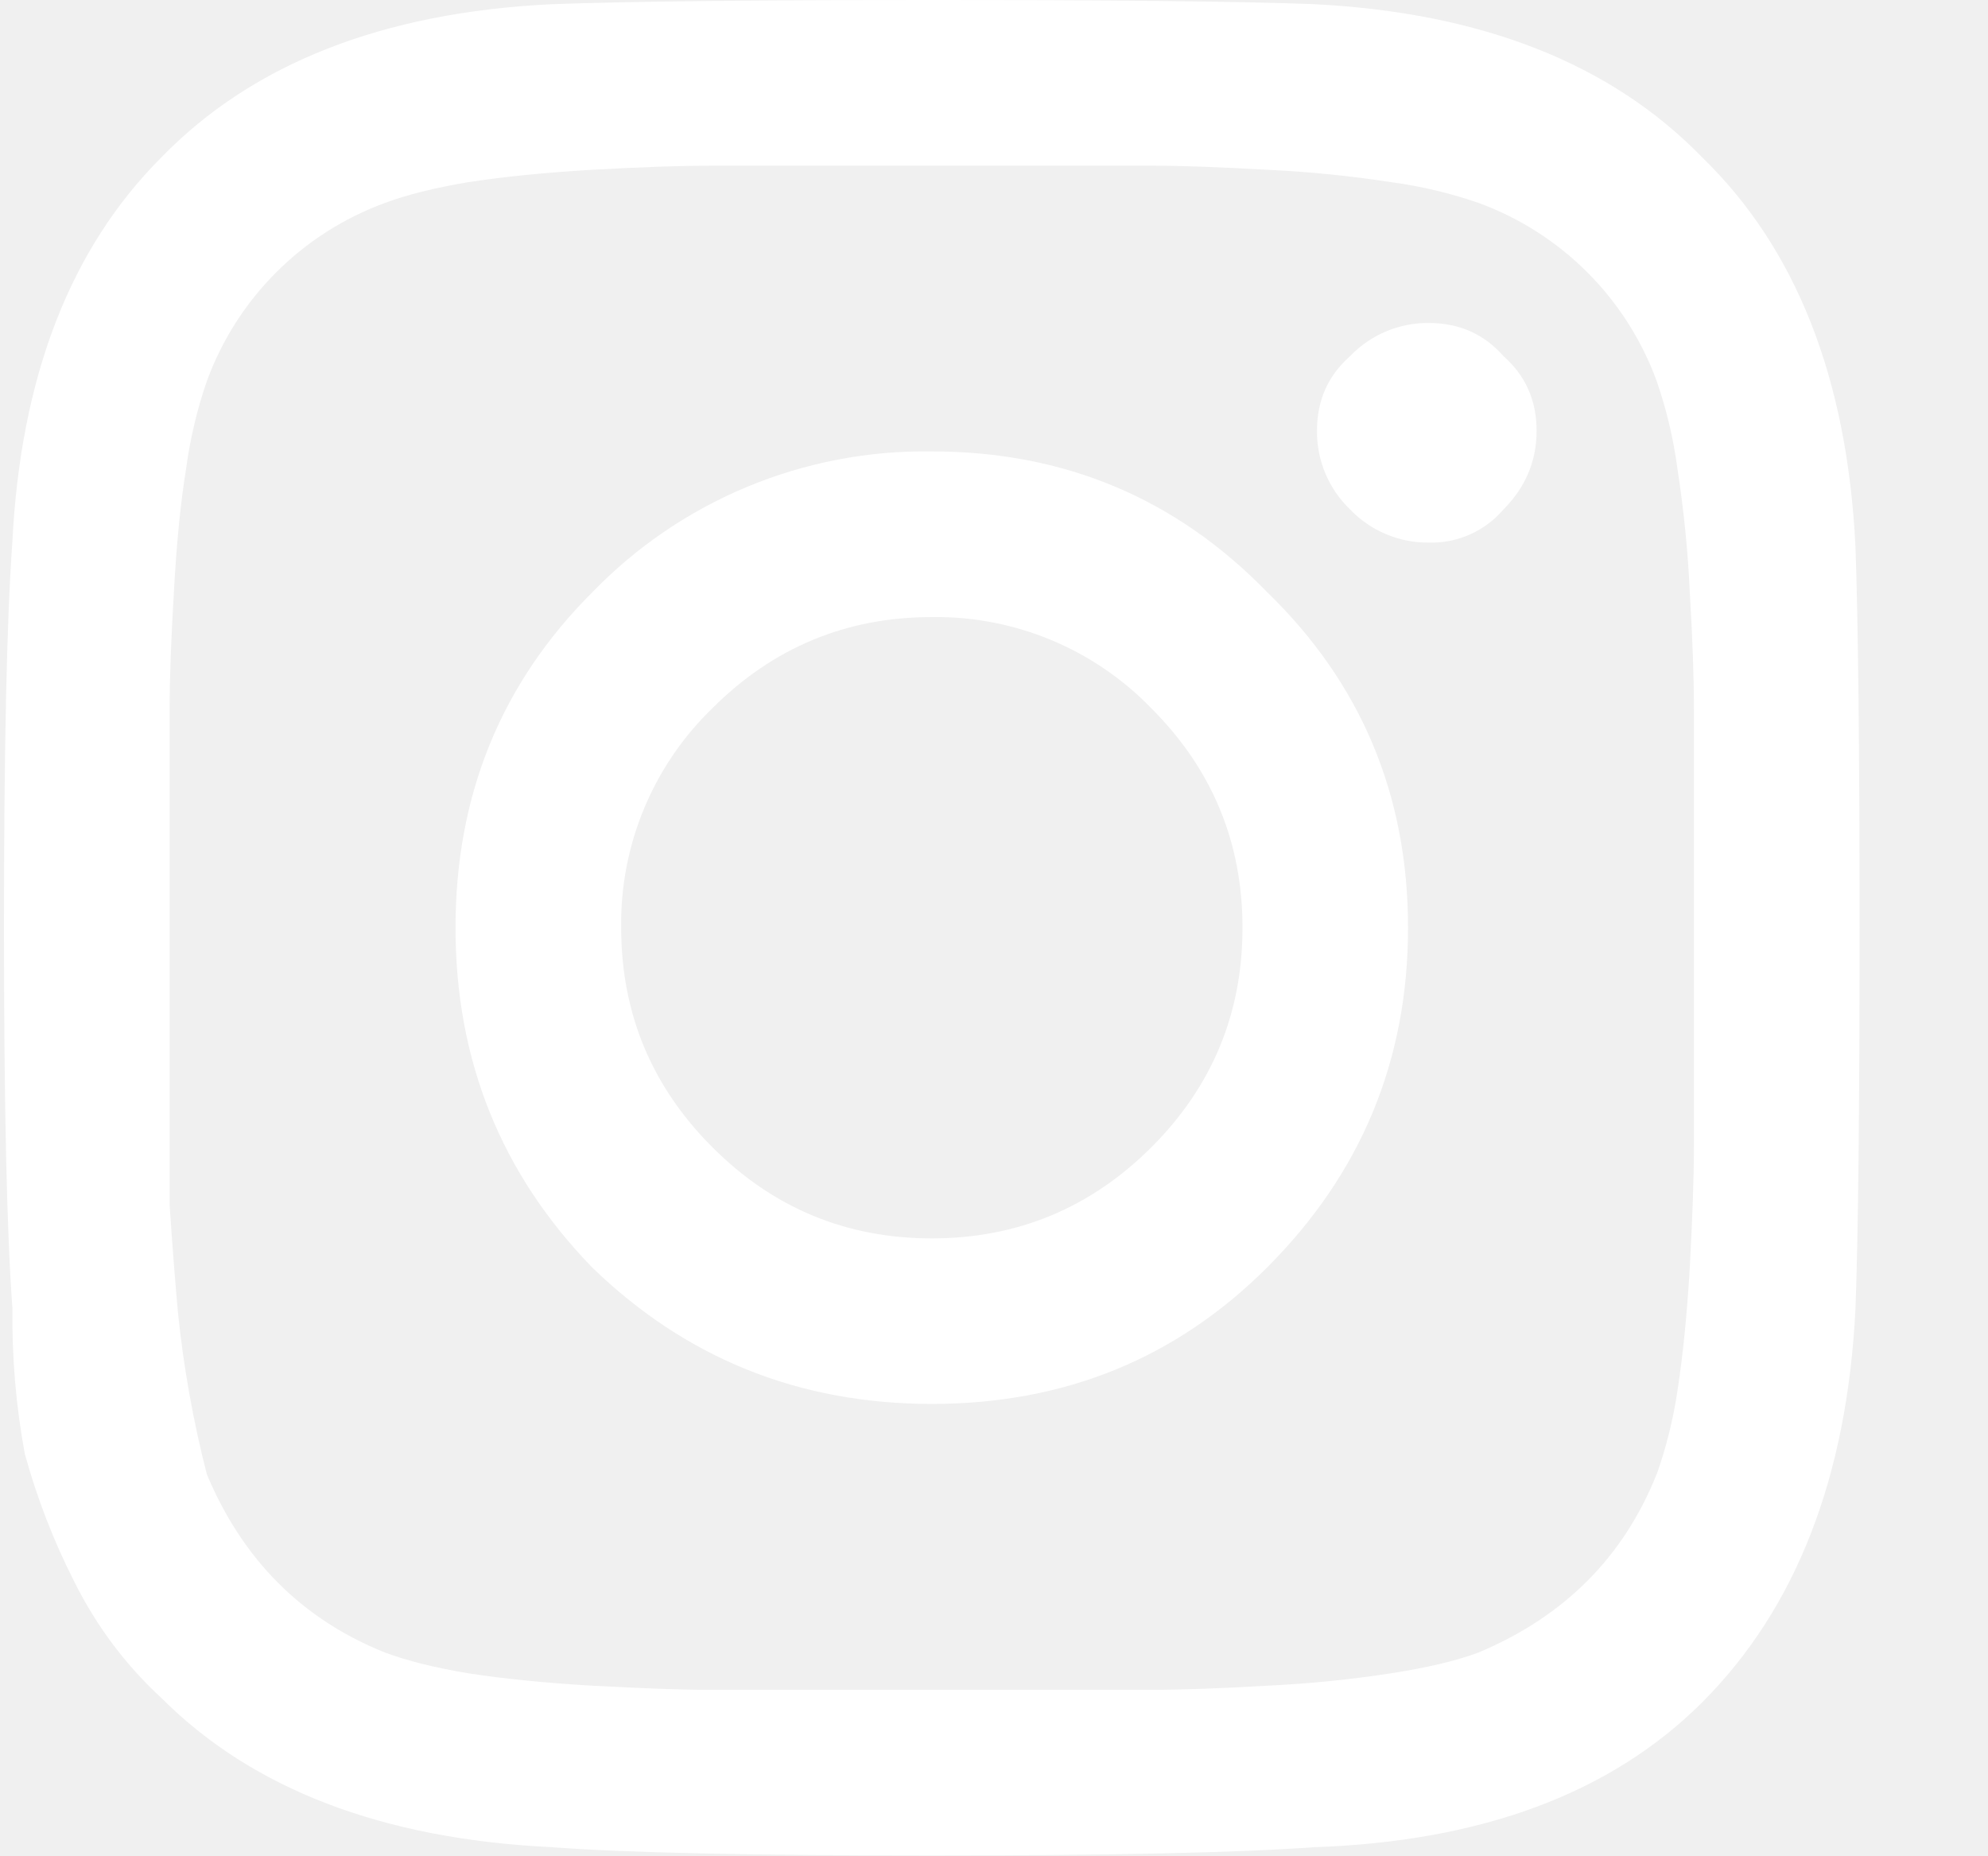
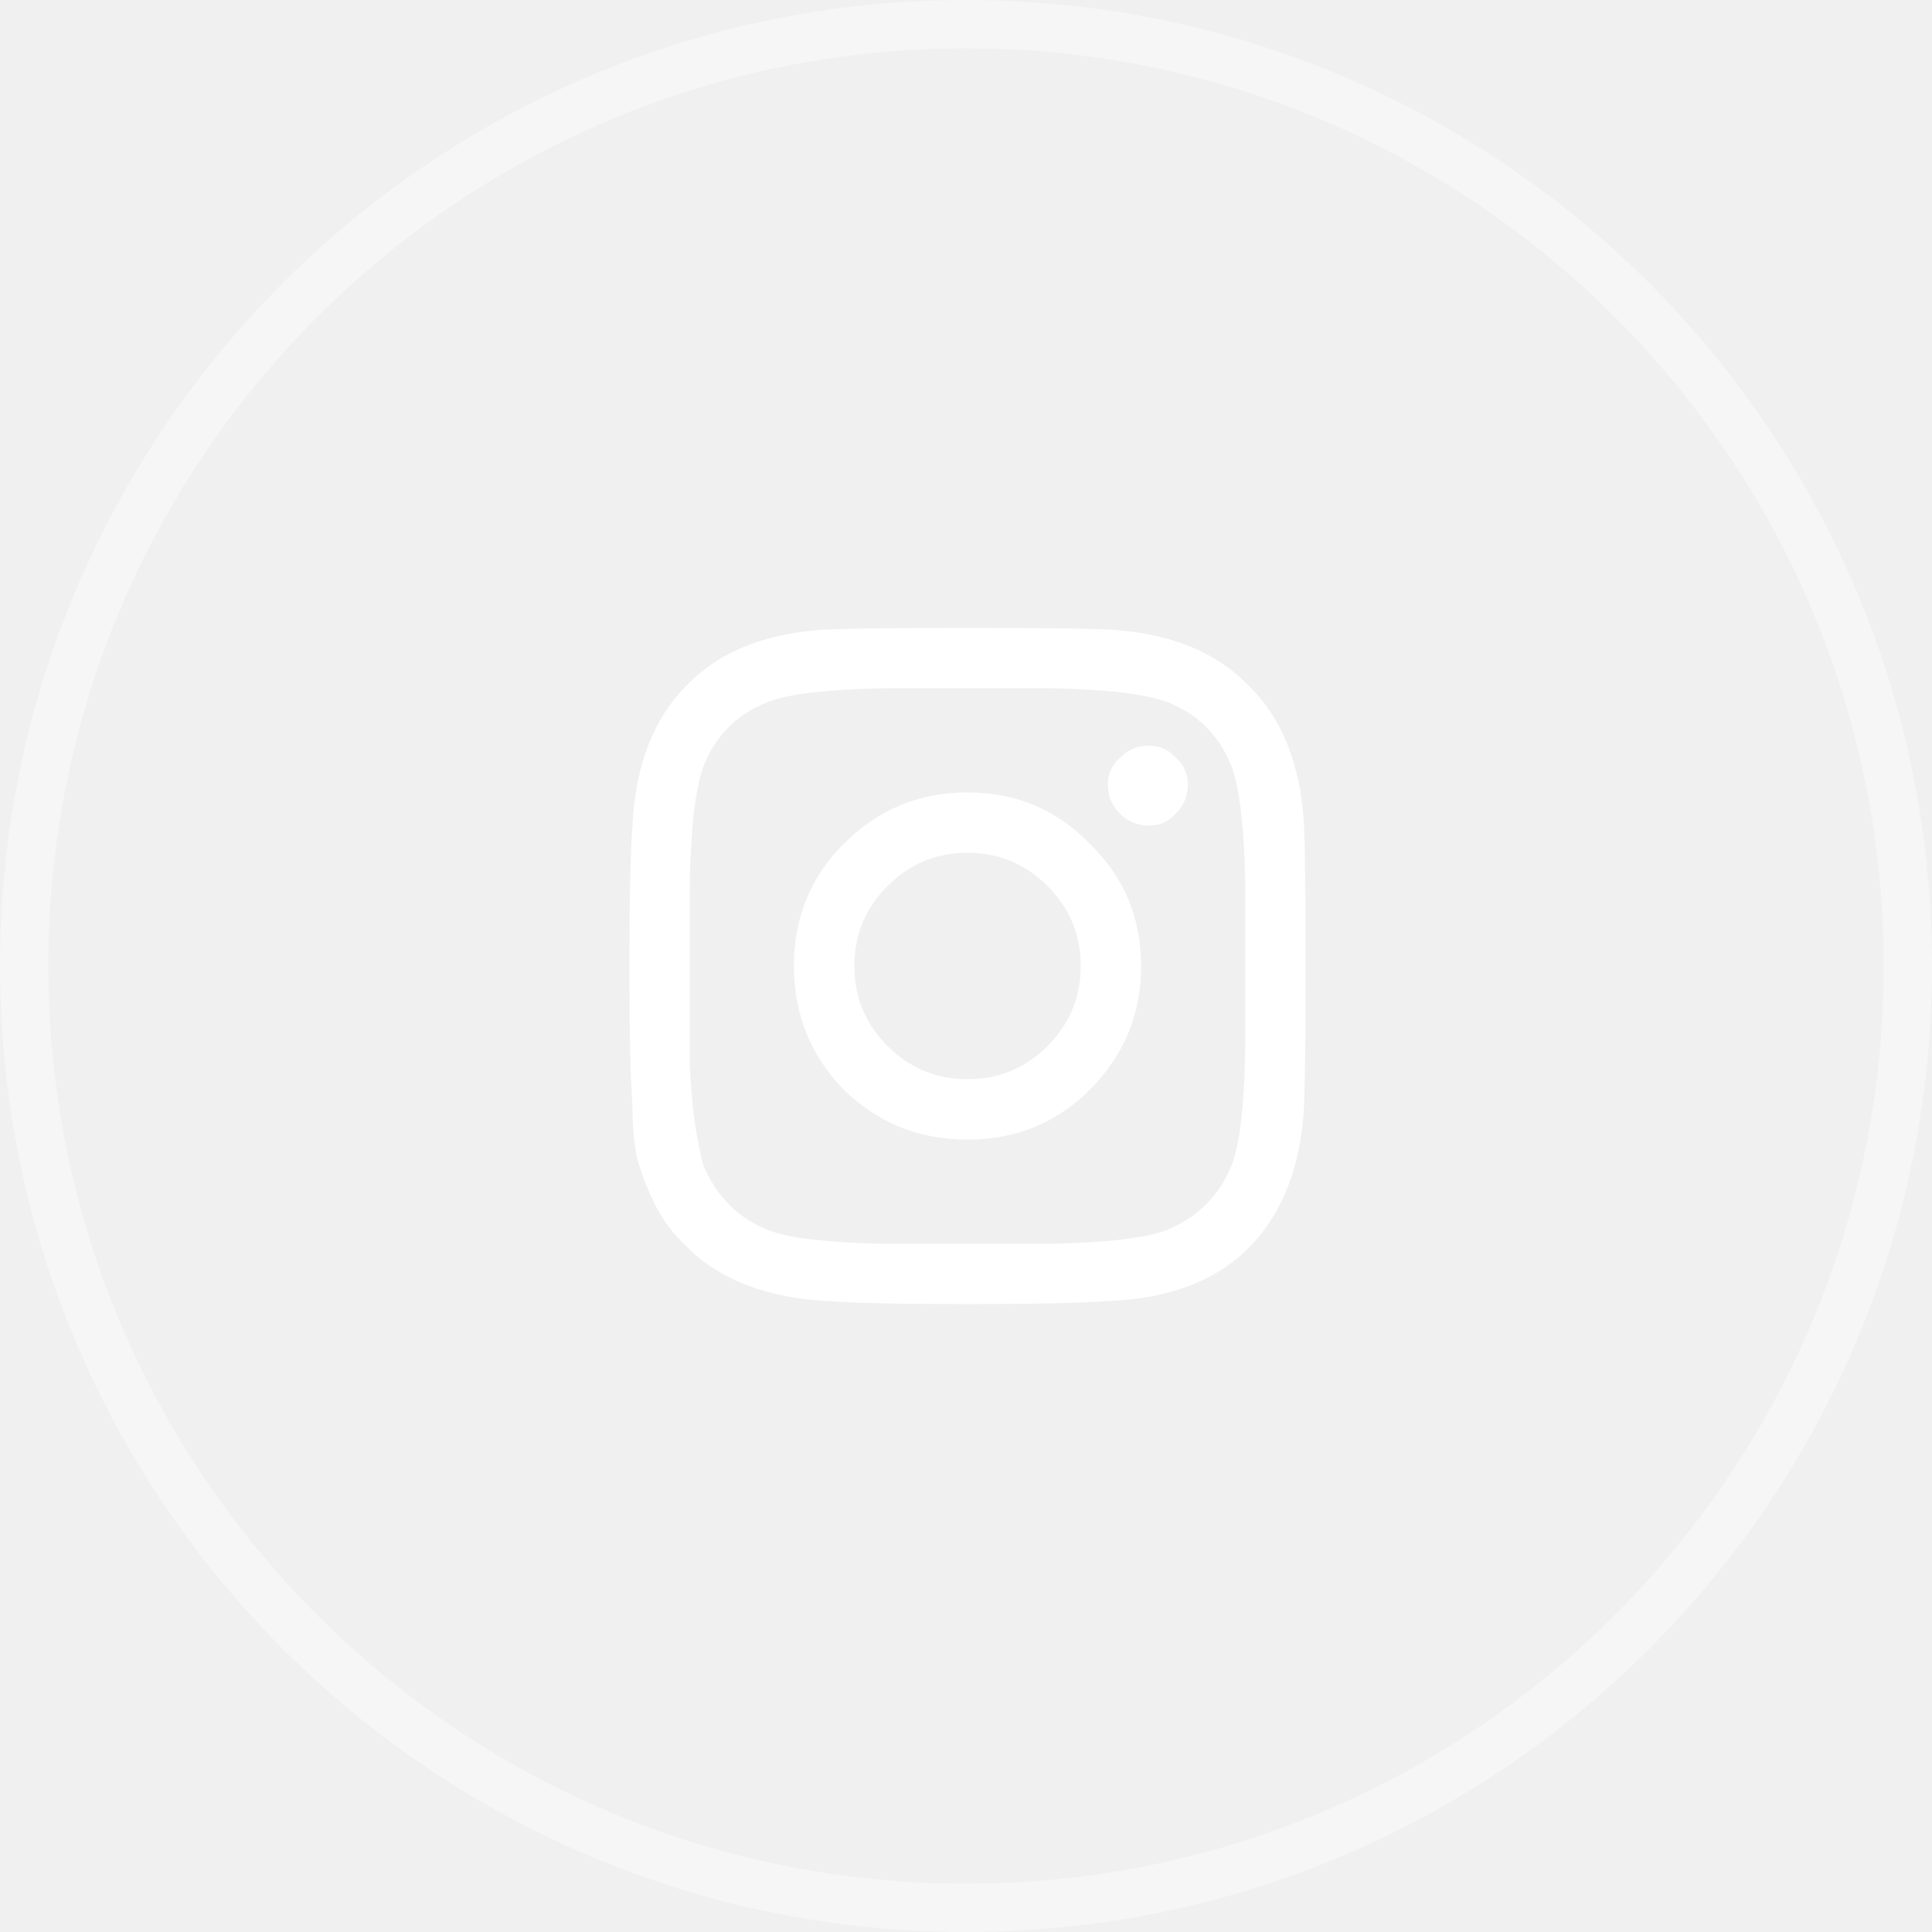
- <svg xmlns="http://www.w3.org/2000/svg" width="15" height="14" fill="none">
-   <path d="M4.469 4.469A3.492 3.492 0 0 1 7.03 3.406c1 0 1.844.354 2.532 1.063C10.27 5.156 10.624 6 10.624 7c0 1-.354 1.854-1.063 2.563-.687.687-1.53 1.03-2.53 1.03-1 0-1.855-.343-2.563-1.03C3.78 8.854 3.437 8 3.437 7c0-1 .344-1.844 1.032-2.531zm.906 4.187c.458.459 1.01.688 1.656.688.646 0 1.198-.23 1.657-.688.458-.458.687-1.01.687-1.656 0-.646-.23-1.198-.688-1.656a2.258 2.258 0 0 0-1.656-.688c-.646 0-1.198.23-1.656.688A2.258 2.258 0 0 0 4.687 7c0 .646.23 1.198.688 1.656zm5.969-5.969c.166.146.25.334.25.563 0 .23-.084.427-.25.594a.714.714 0 0 1-.563.25.811.811 0 0 1-.594-.25.811.811 0 0 1-.25-.594c0-.23.084-.417.25-.563a.811.811 0 0 1 .594-.25c.23 0 .417.084.563.25zM14 4.125c.02.563.031 1.52.031 2.875 0 1.354-.01 2.313-.031 2.875-.063 1.27-.448 2.26-1.156 2.969-.688.687-1.667 1.052-2.938 1.094-.562.041-1.52.062-2.875.062-1.354 0-2.312-.02-2.875-.063-1.27-.062-2.25-.437-2.937-1.124-.271-.25-.49-.542-.657-.876a5.132 5.132 0 0 1-.375-.968 5.633 5.633 0 0 1-.093-1.094C.052 9.312.03 8.355.03 7c0-1.354.021-2.323.063-2.906.062-1.25.437-2.219 1.125-2.907C1.906.48 2.885.095 4.156.032 4.72.011 5.677 0 7.031 0s2.313.01 2.875.031c1.271.063 2.25.448 2.938 1.157.708.687 1.094 1.666 1.156 2.937zm-1.5 7a3.4 3.4 0 0 0 .156-.625c.042-.27.073-.583.094-.938.02-.374.031-.677.031-.906V5.344c0-.23-.01-.521-.031-.875a8.824 8.824 0 0 0-.094-.938 3.382 3.382 0 0 0-.156-.656 2.255 2.255 0 0 0-1.344-1.344 3.385 3.385 0 0 0-.656-.156 8.841 8.841 0 0 0-.938-.094c-.354-.02-.645-.031-.874-.031H5.374c-.23 0-.531.01-.906.031-.354.021-.667.052-.938.094-.25.042-.458.094-.625.156a2.255 2.255 0 0 0-1.344 1.344 3.387 3.387 0 0 0-.156.656c-.041.25-.073.563-.093.938-.021.354-.032.646-.032.875v3.75c.021.312.042.583.063.812a8.282 8.282 0 0 0 .218 1.219c.271.646.72 1.094 1.344 1.344.167.062.375.114.625.156.271.042.584.073.938.094.375.02.666.031.875.031h3.343c.23 0 .521-.01.876-.031a8.85 8.85 0 0 0 .937-.094c.27-.042.49-.094.656-.156.646-.271 1.094-.719 1.344-1.344z" fill="#fff" />
+ <svg xmlns="http://www.w3.org/2000/svg" width="40" height="40" viewBox="0 0 40 40" fill="none">
+   <path d="M17.469 17.469C18.177 16.76 19.031 16.406 20.031 16.406C21.031 16.406 21.875 16.76 22.562 17.469C23.271 18.156 23.625 19 23.625 20C23.625 21 23.271 21.854 22.562 22.562C21.875 23.25 21.031 23.594 20.031 23.594C19.031 23.594 18.177 23.25 17.469 22.562C16.781 21.854 16.438 21 16.438 20C16.438 19 16.781 18.156 17.469 17.469ZM18.375 21.656C18.833 22.115 19.385 22.344 20.031 22.344C20.677 22.344 21.229 22.115 21.688 21.656C22.146 21.198 22.375 20.646 22.375 20C22.375 19.354 22.146 18.802 21.688 18.344C21.229 17.885 20.677 17.656 20.031 17.656C19.385 17.656 18.833 17.885 18.375 18.344C17.917 18.802 17.688 19.354 17.688 20C17.688 20.646 17.917 21.198 18.375 21.656ZM24.344 15.688C24.51 15.833 24.594 16.021 24.594 16.25C24.594 16.479 24.51 16.677 24.344 16.844C24.198 17.01 24.01 17.094 23.781 17.094C23.552 17.094 23.354 17.01 23.188 16.844C23.021 16.677 22.938 16.479 22.938 16.25C22.938 16.021 23.021 15.833 23.188 15.688C23.354 15.521 23.552 15.438 23.781 15.438C24.01 15.438 24.198 15.521 24.344 15.688ZM27 17.125C27.021 17.688 27.031 18.646 27.031 20C27.031 21.354 27.021 22.312 27 22.875C26.938 24.146 26.552 25.135 25.844 25.844C25.156 26.531 24.177 26.896 22.906 26.938C22.344 26.979 21.385 27 20.031 27C18.677 27 17.719 26.979 17.156 26.938C15.885 26.875 14.906 26.5 14.219 25.812C13.948 25.562 13.729 25.271 13.562 24.938C13.396 24.604 13.271 24.281 13.188 23.969C13.125 23.656 13.094 23.292 13.094 22.875C13.052 22.312 13.031 21.354 13.031 20C13.031 18.646 13.052 17.677 13.094 17.094C13.156 15.844 13.531 14.875 14.219 14.188C14.906 13.479 15.885 13.094 17.156 13.031C17.719 13.01 18.677 13 20.031 13C21.385 13 22.344 13.01 22.906 13.031C24.177 13.094 25.156 13.479 25.844 14.188C26.552 14.875 26.938 15.854 27 17.125ZM25.5 24.125C25.562 23.958 25.615 23.75 25.656 23.5C25.698 23.229 25.729 22.917 25.75 22.562C25.771 22.188 25.781 21.885 25.781 21.656C25.781 21.427 25.781 21.104 25.781 20.688C25.781 20.271 25.781 20.042 25.781 20C25.781 19.938 25.781 19.708 25.781 19.312C25.781 18.896 25.781 18.573 25.781 18.344C25.781 18.115 25.771 17.823 25.75 17.469C25.729 17.094 25.698 16.781 25.656 16.531C25.615 16.26 25.562 16.042 25.5 15.875C25.25 15.229 24.802 14.781 24.156 14.531C23.99 14.469 23.771 14.417 23.5 14.375C23.25 14.333 22.938 14.302 22.562 14.281C22.208 14.26 21.917 14.25 21.688 14.25C21.479 14.25 21.156 14.25 20.719 14.25C20.302 14.25 20.073 14.25 20.031 14.25C19.99 14.25 19.76 14.25 19.344 14.25C18.927 14.25 18.604 14.25 18.375 14.25C18.146 14.25 17.844 14.26 17.469 14.281C17.115 14.302 16.802 14.333 16.531 14.375C16.281 14.417 16.073 14.469 15.906 14.531C15.26 14.781 14.812 15.229 14.562 15.875C14.5 16.042 14.448 16.26 14.406 16.531C14.365 16.781 14.333 17.094 14.312 17.469C14.292 17.823 14.281 18.115 14.281 18.344C14.281 18.552 14.281 18.875 14.281 19.312C14.281 19.729 14.281 19.958 14.281 20C14.281 20.083 14.281 20.281 14.281 20.594C14.281 20.885 14.281 21.135 14.281 21.344C14.281 21.531 14.281 21.781 14.281 22.094C14.302 22.406 14.323 22.677 14.344 22.906C14.365 23.115 14.396 23.333 14.438 23.562C14.479 23.792 14.521 23.979 14.562 24.125C14.833 24.771 15.281 25.219 15.906 25.469C16.073 25.531 16.281 25.583 16.531 25.625C16.802 25.667 17.115 25.698 17.469 25.719C17.844 25.74 18.135 25.75 18.344 25.75C18.573 25.75 18.896 25.75 19.312 25.75C19.75 25.75 19.99 25.75 20.031 25.75C20.094 25.75 20.323 25.75 20.719 25.75C21.135 25.75 21.458 25.75 21.688 25.75C21.917 25.75 22.208 25.74 22.562 25.719C22.938 25.698 23.25 25.667 23.5 25.625C23.771 25.583 23.99 25.531 24.156 25.469C24.802 25.198 25.25 24.75 25.5 24.125Z" fill="white" />
+   <circle opacity="0.4" cx="20" cy="20" r="19.5" stroke="white" />
</svg>
